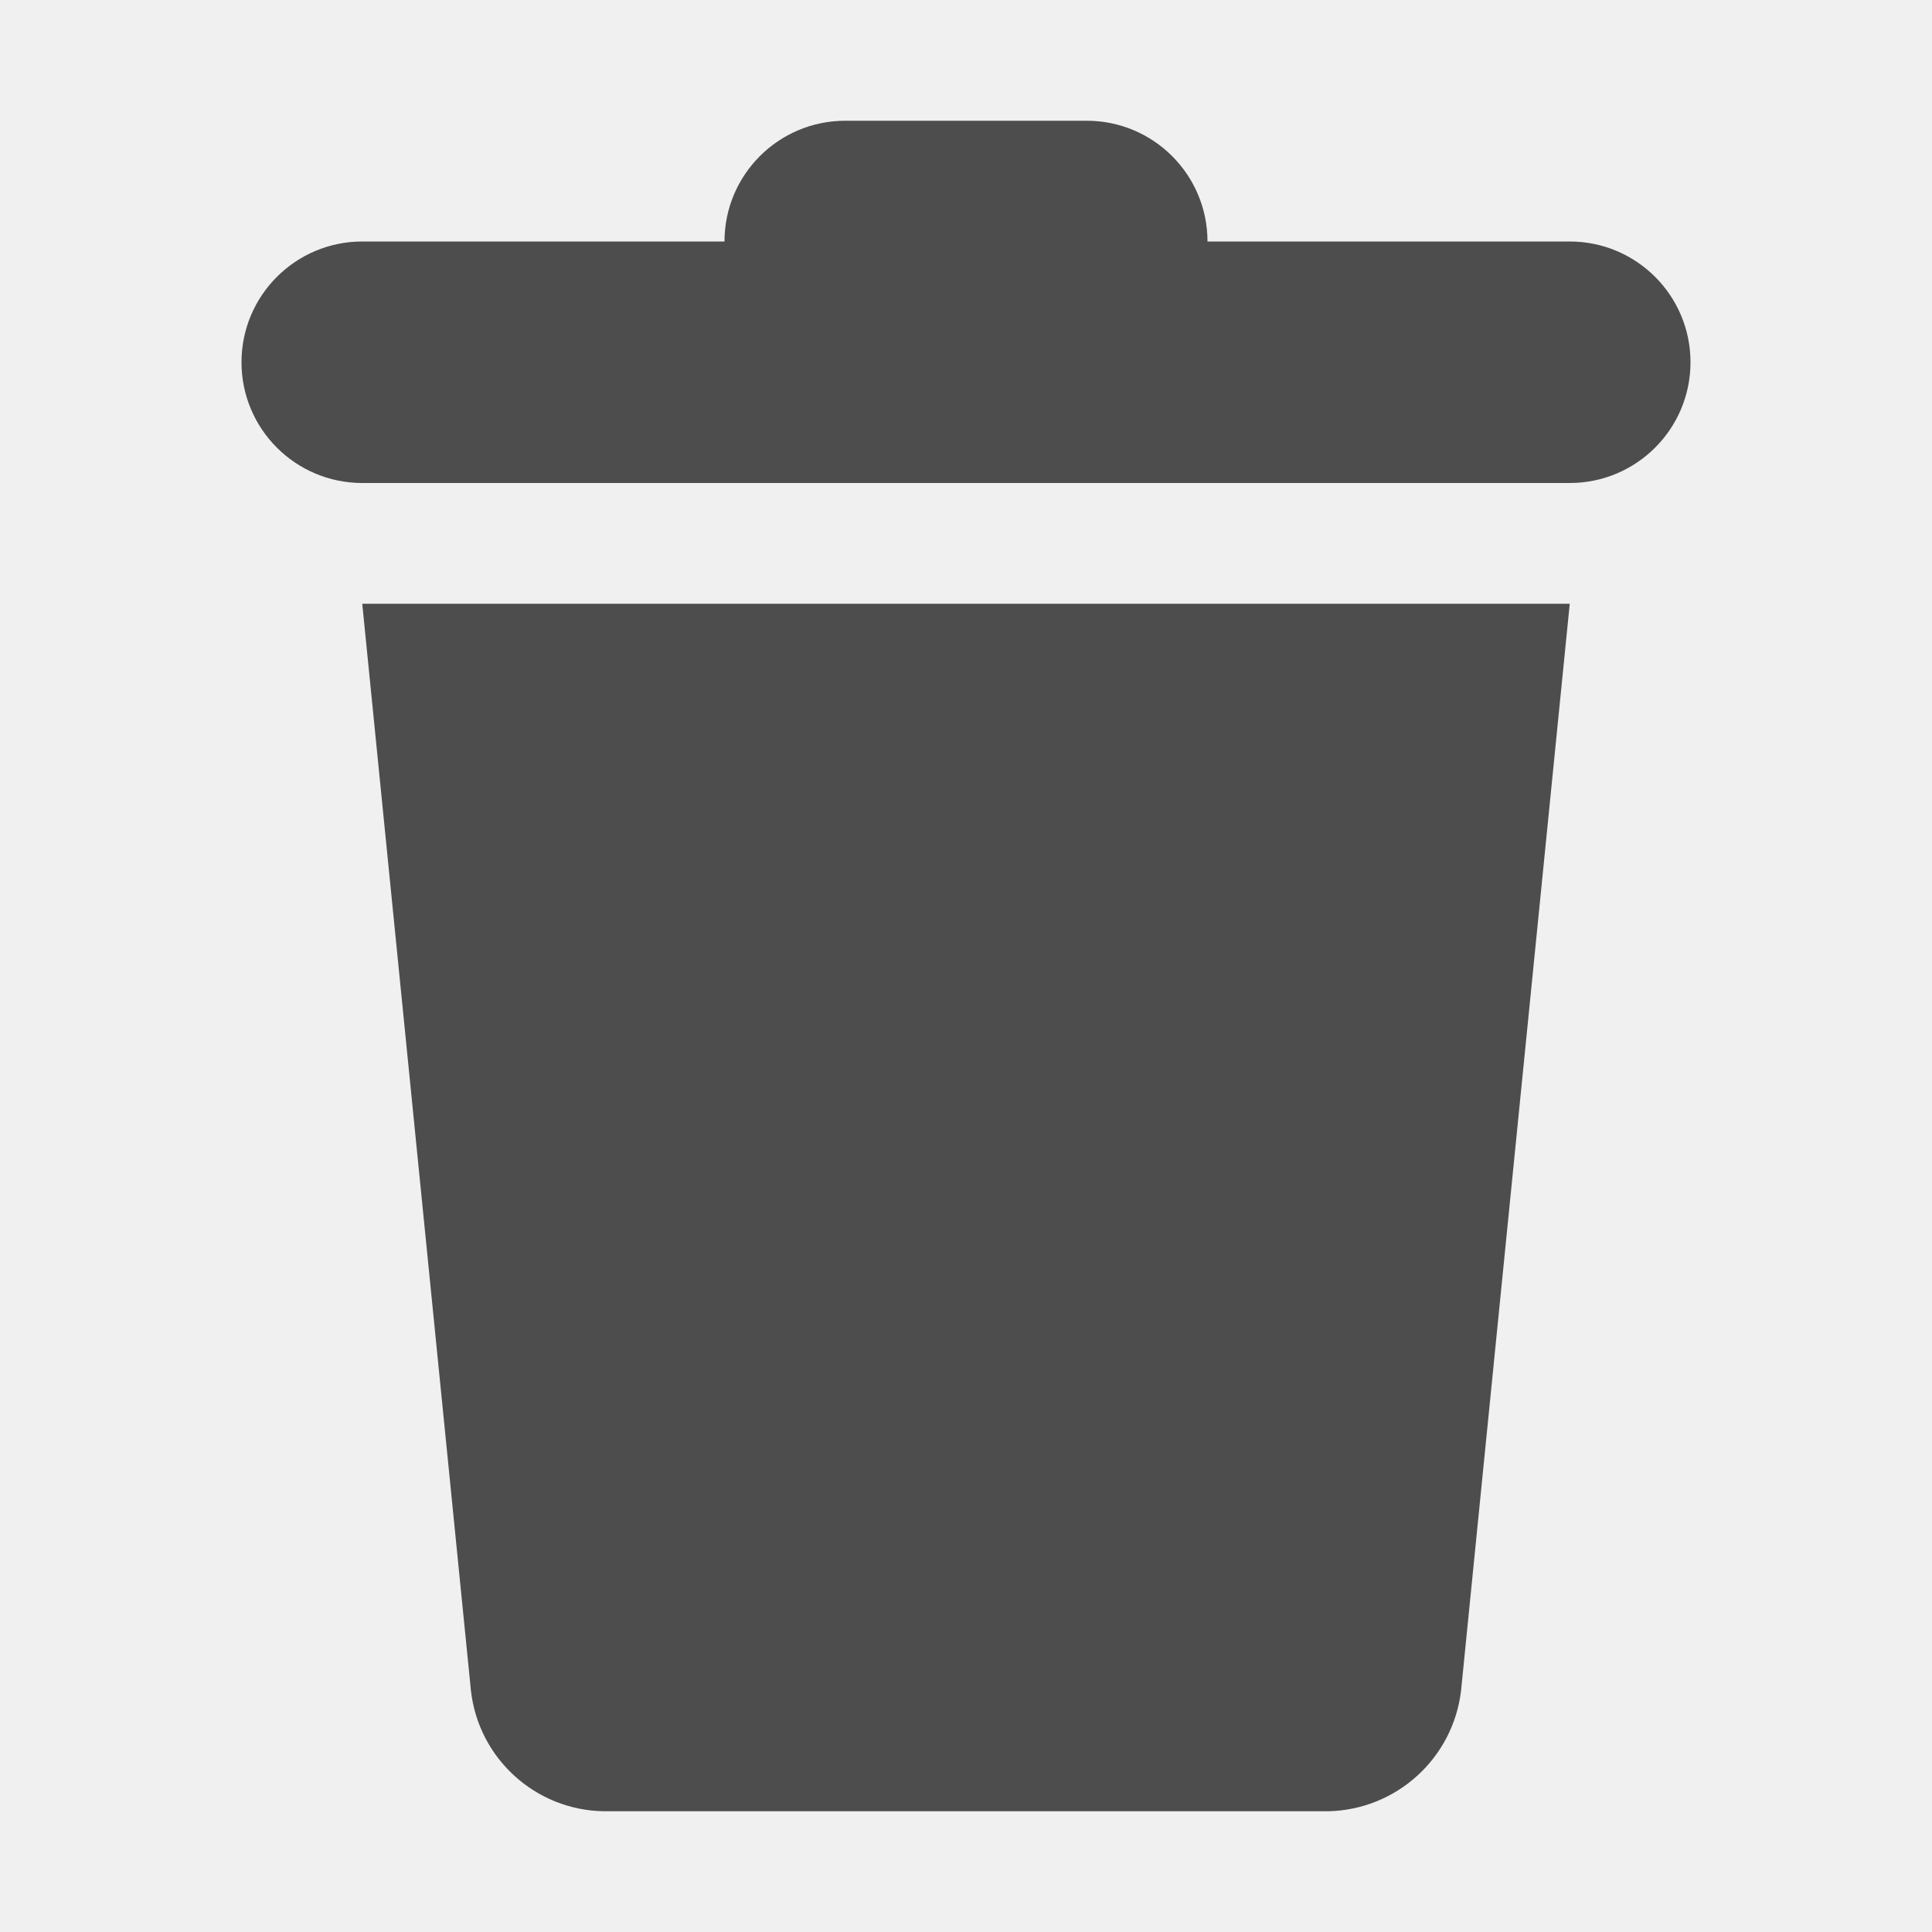
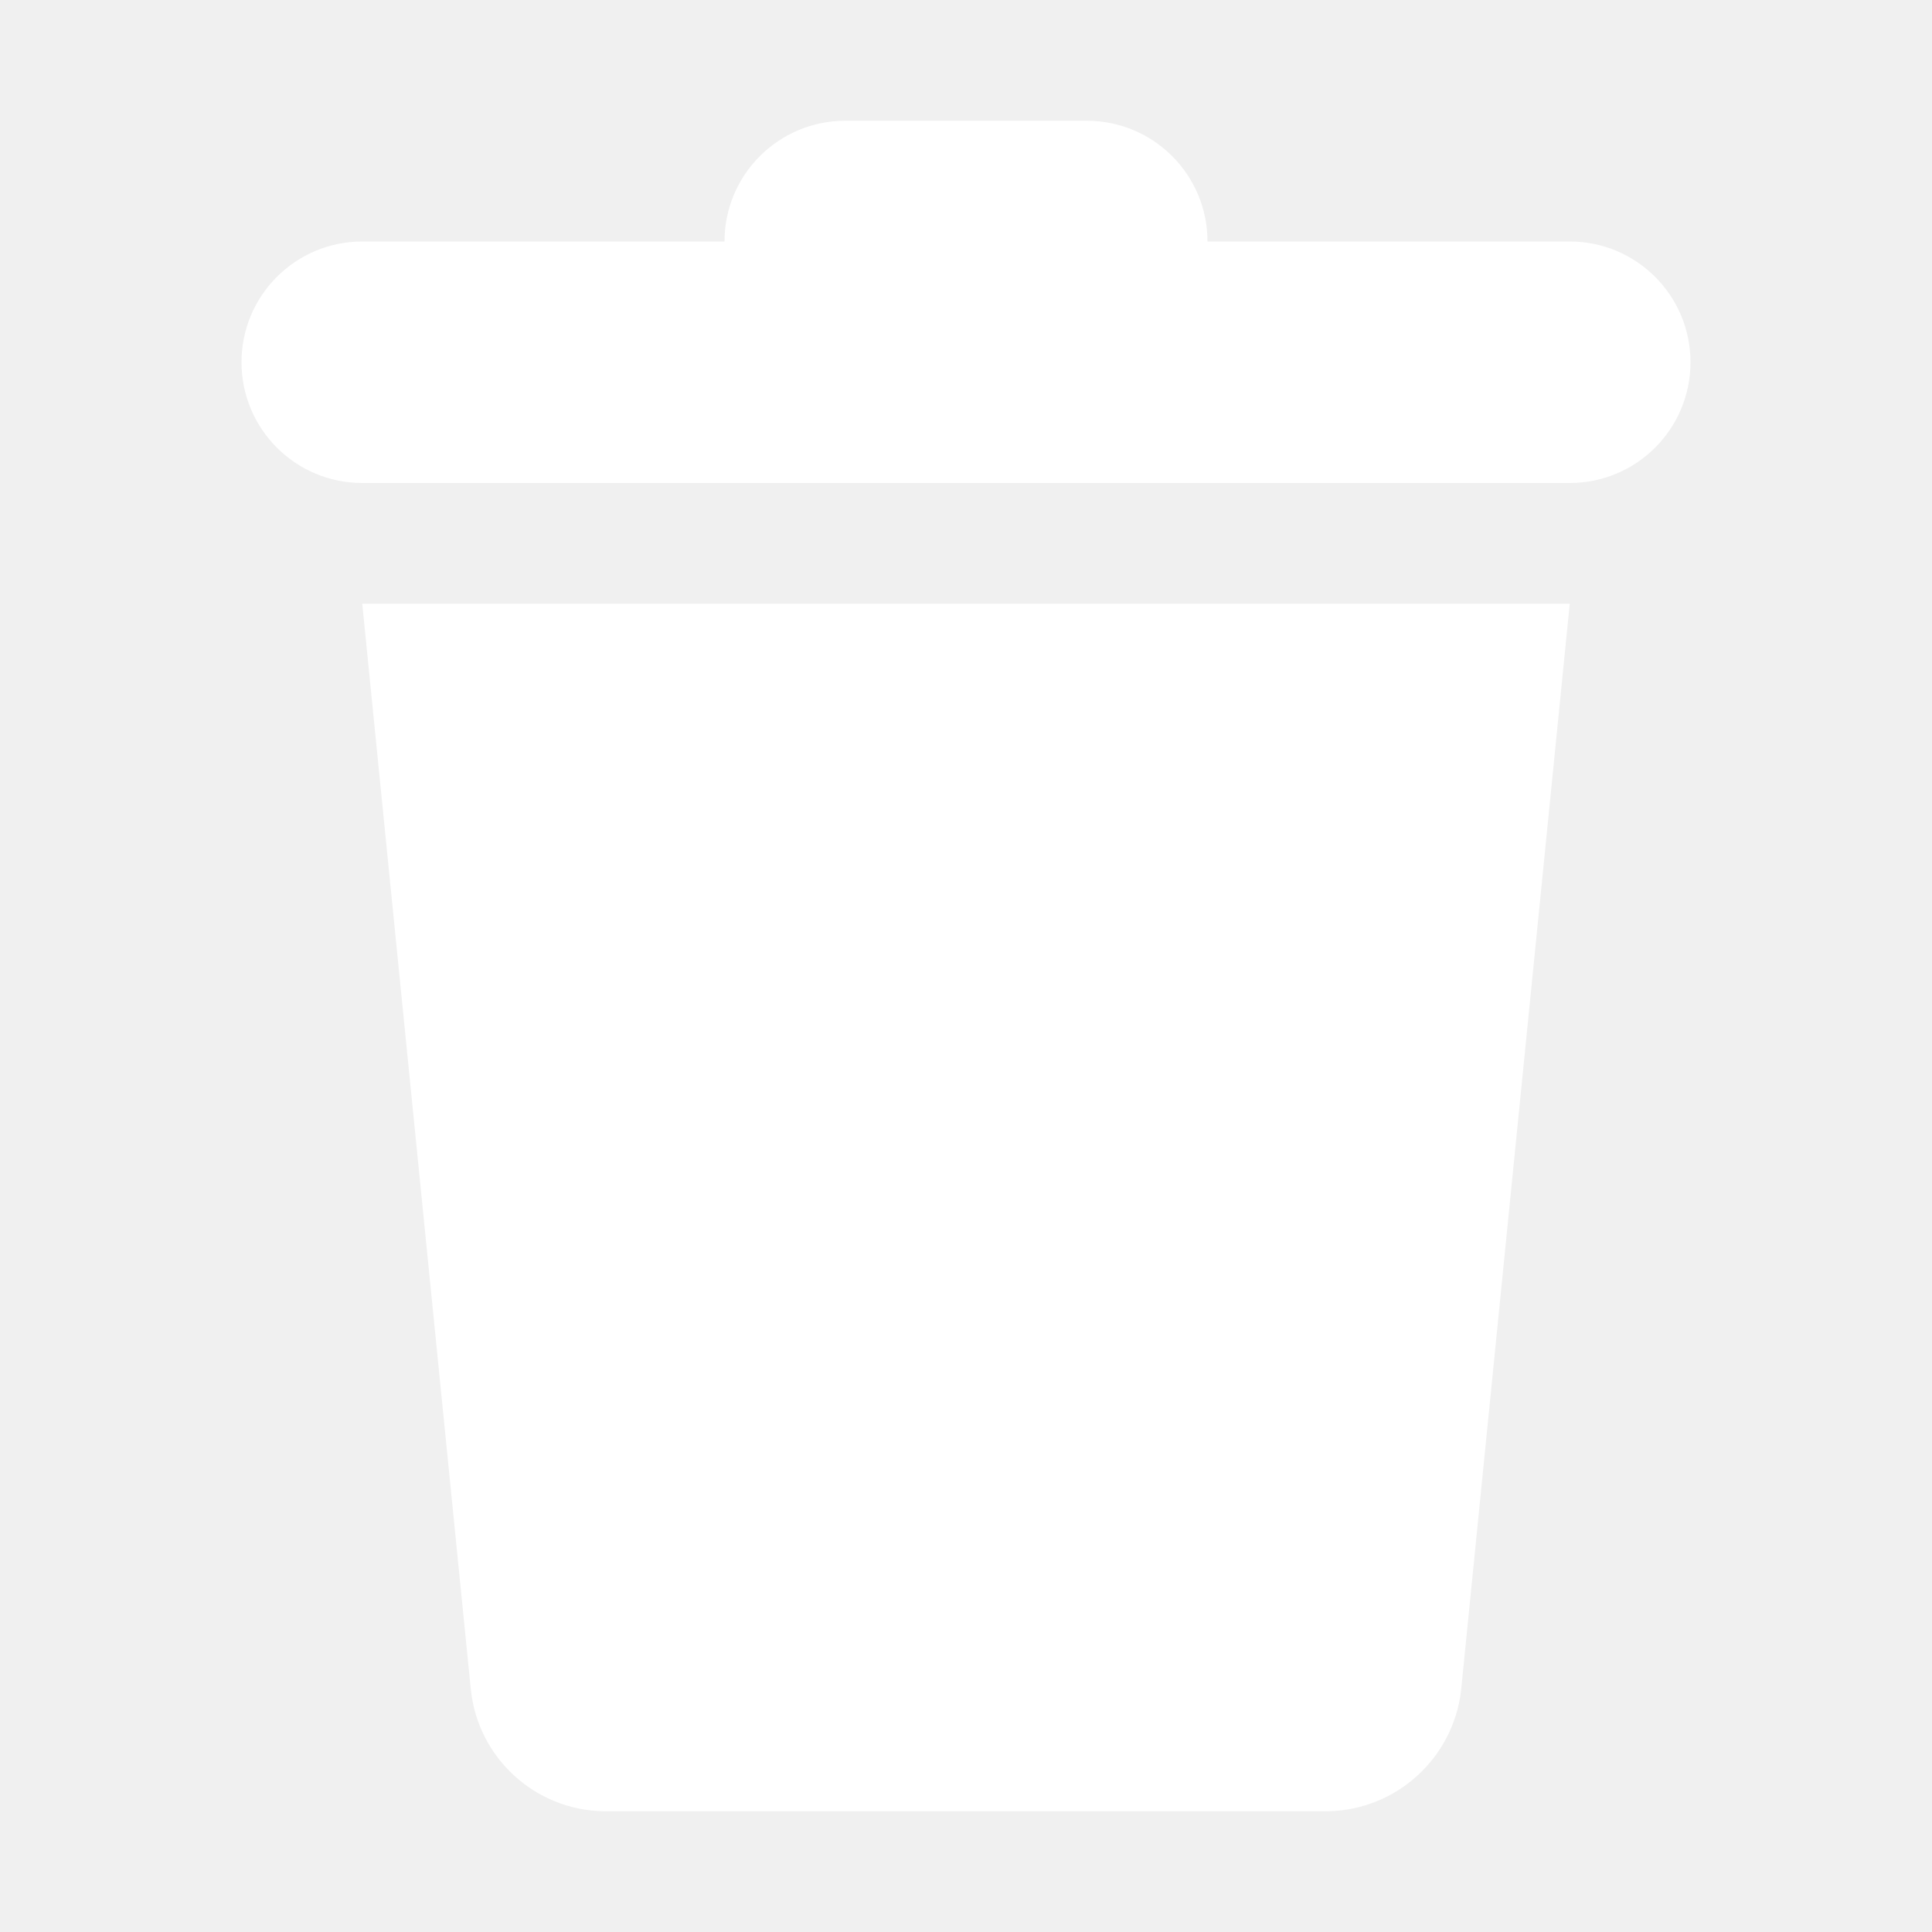
<svg xmlns="http://www.w3.org/2000/svg" width="16" height="16" viewBox="0 0 16 16">
  <style>
    path {
      fill-rule: evenodd;
-       fill:#4d4d4d;
+       fill:#fff;
    }
  </style>
  <path d="M426,22H416a1,1,0,0,1,0-2h3a1,1,0,0,1,1-1h2a1,1,0,0,1,1,1h3A1,1,0,0,1,426,22Zm-0.9,10a1.132,1.132,0,0,1-1.1,1H418a1.125,1.125,0,0,1-1.1-1L416,23h10Z" transform="translate(-413 -18)" />
</svg>
